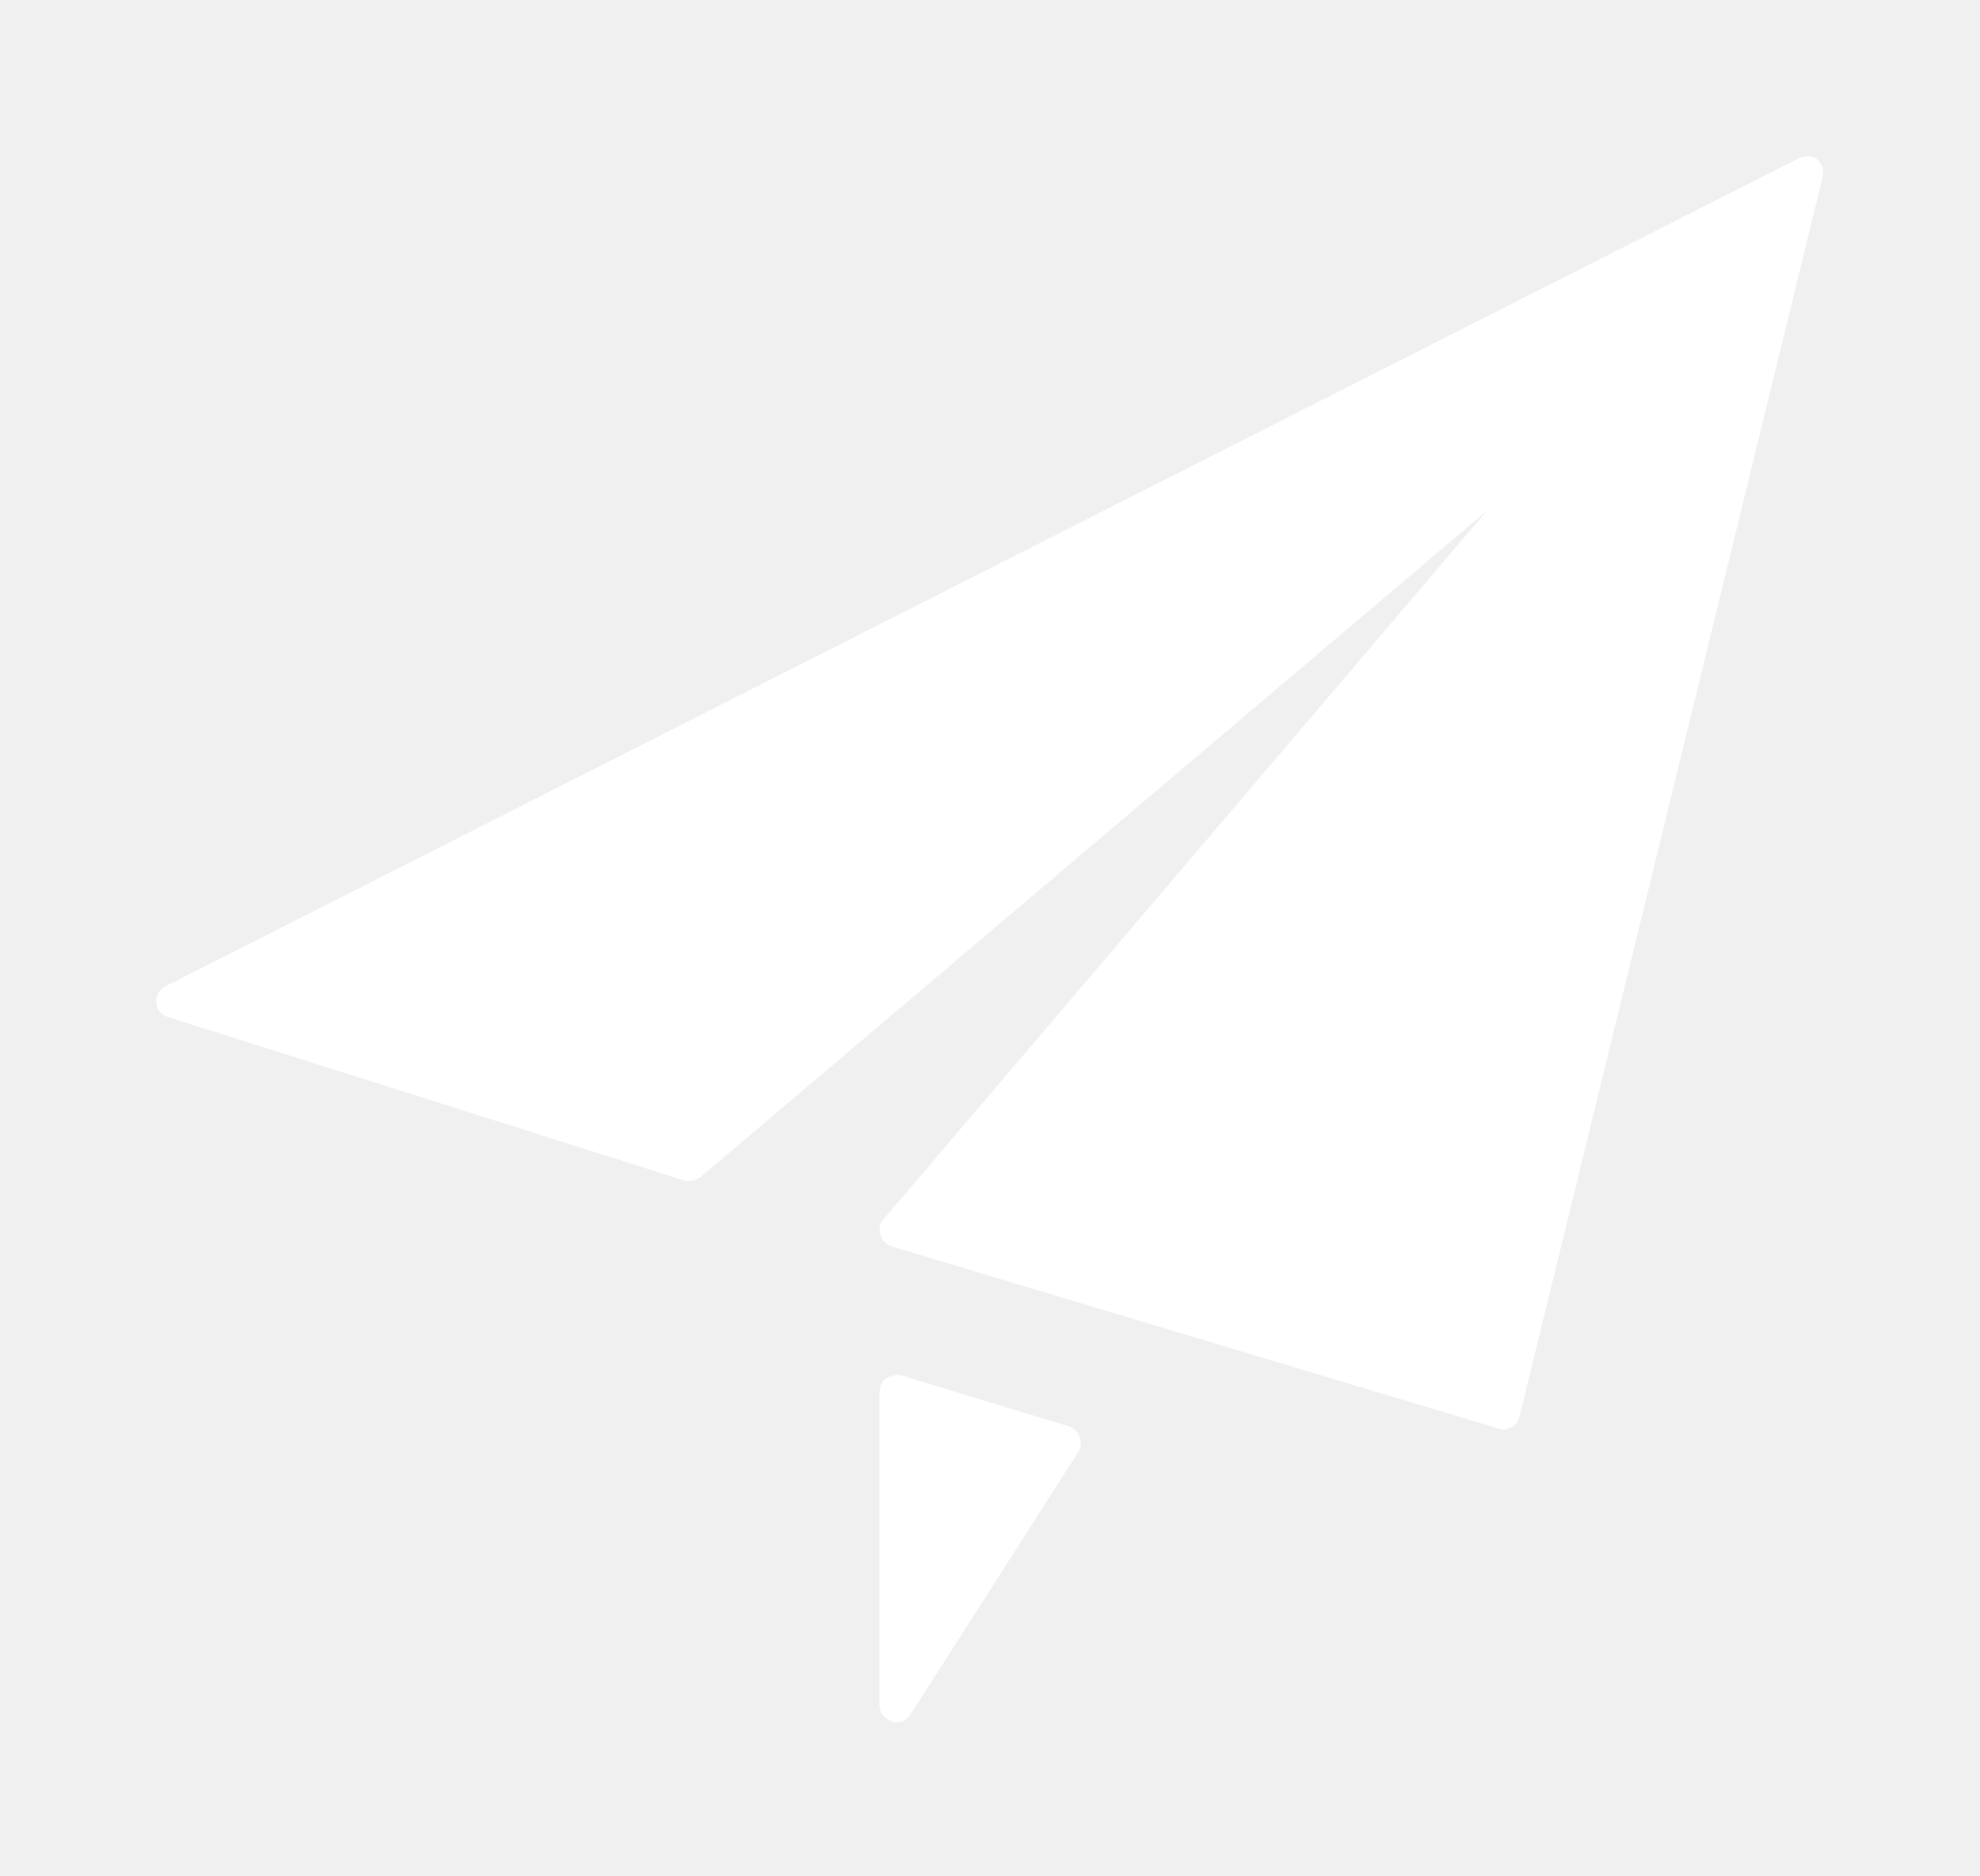
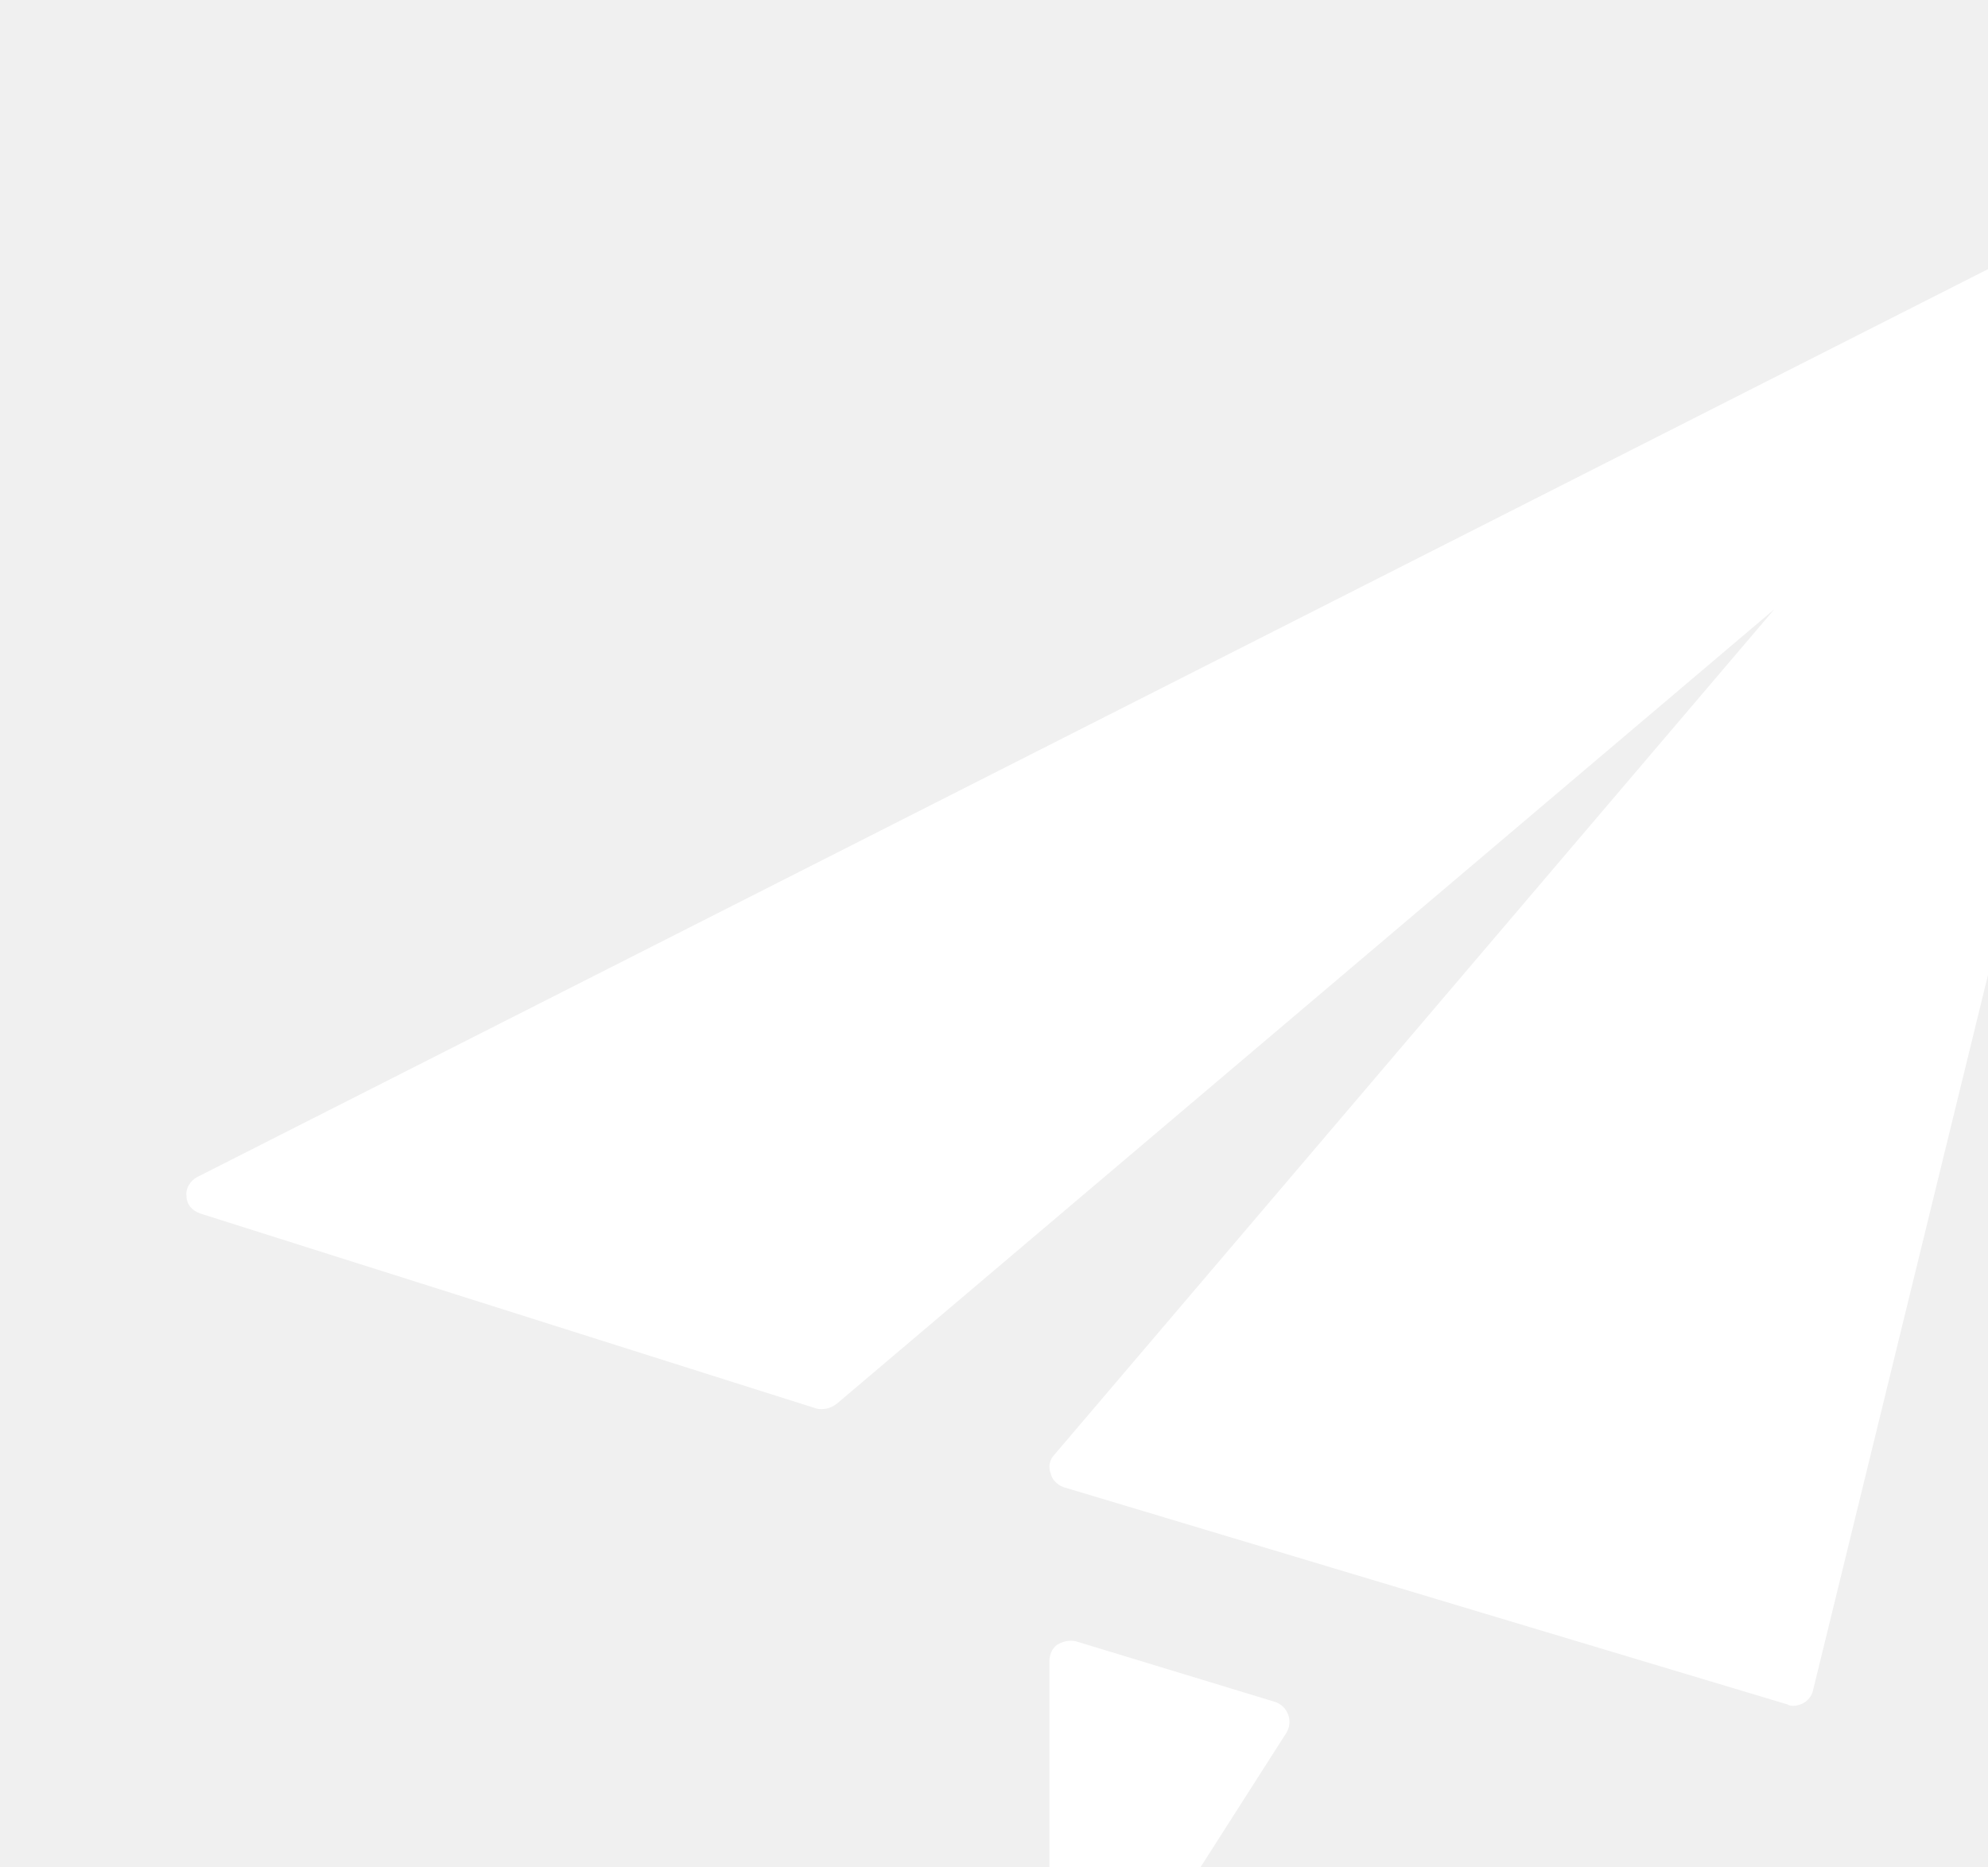
- <svg xmlns="http://www.w3.org/2000/svg" width="19" height="18" id="telegram">
+ <svg xmlns="http://www.w3.org/2000/svg" id="telegram">
  <style />
  <g id="Partners">
    <g id="Partner 4">
      <path id="Shape 170" d="M17.44 1.53c-.05-.04-.12-.04-.18-.01L1.58 9.47c-.05.03-.09.09-.08.15 0 .07.05.12.11.14l4.96 1.57c.05.01.11 0 .16-.04l7.54-6.39-5.79 6.8a.14.14 0 00-.03.15c.01.05.05.09.1.11l5.83 1.75c.01.01.03.01.04.01.03 0 .06-.01.08-.02.04-.02.07-.06.08-.1l2.91-11.9c.02-.06-.01-.13-.05-.17zm-7.18 12.16l-1.61-.49c-.05-.01-.1 0-.15.03-.04.03-.06.08-.06.13v3.01c0 .07.05.13.12.15.01.01.03.01.04.01.05 0 .11-.03.14-.08l1.61-2.52a.17.17 0 00-.09-.24z" fill="#fff" />
    </g>
  </g>
</svg>
